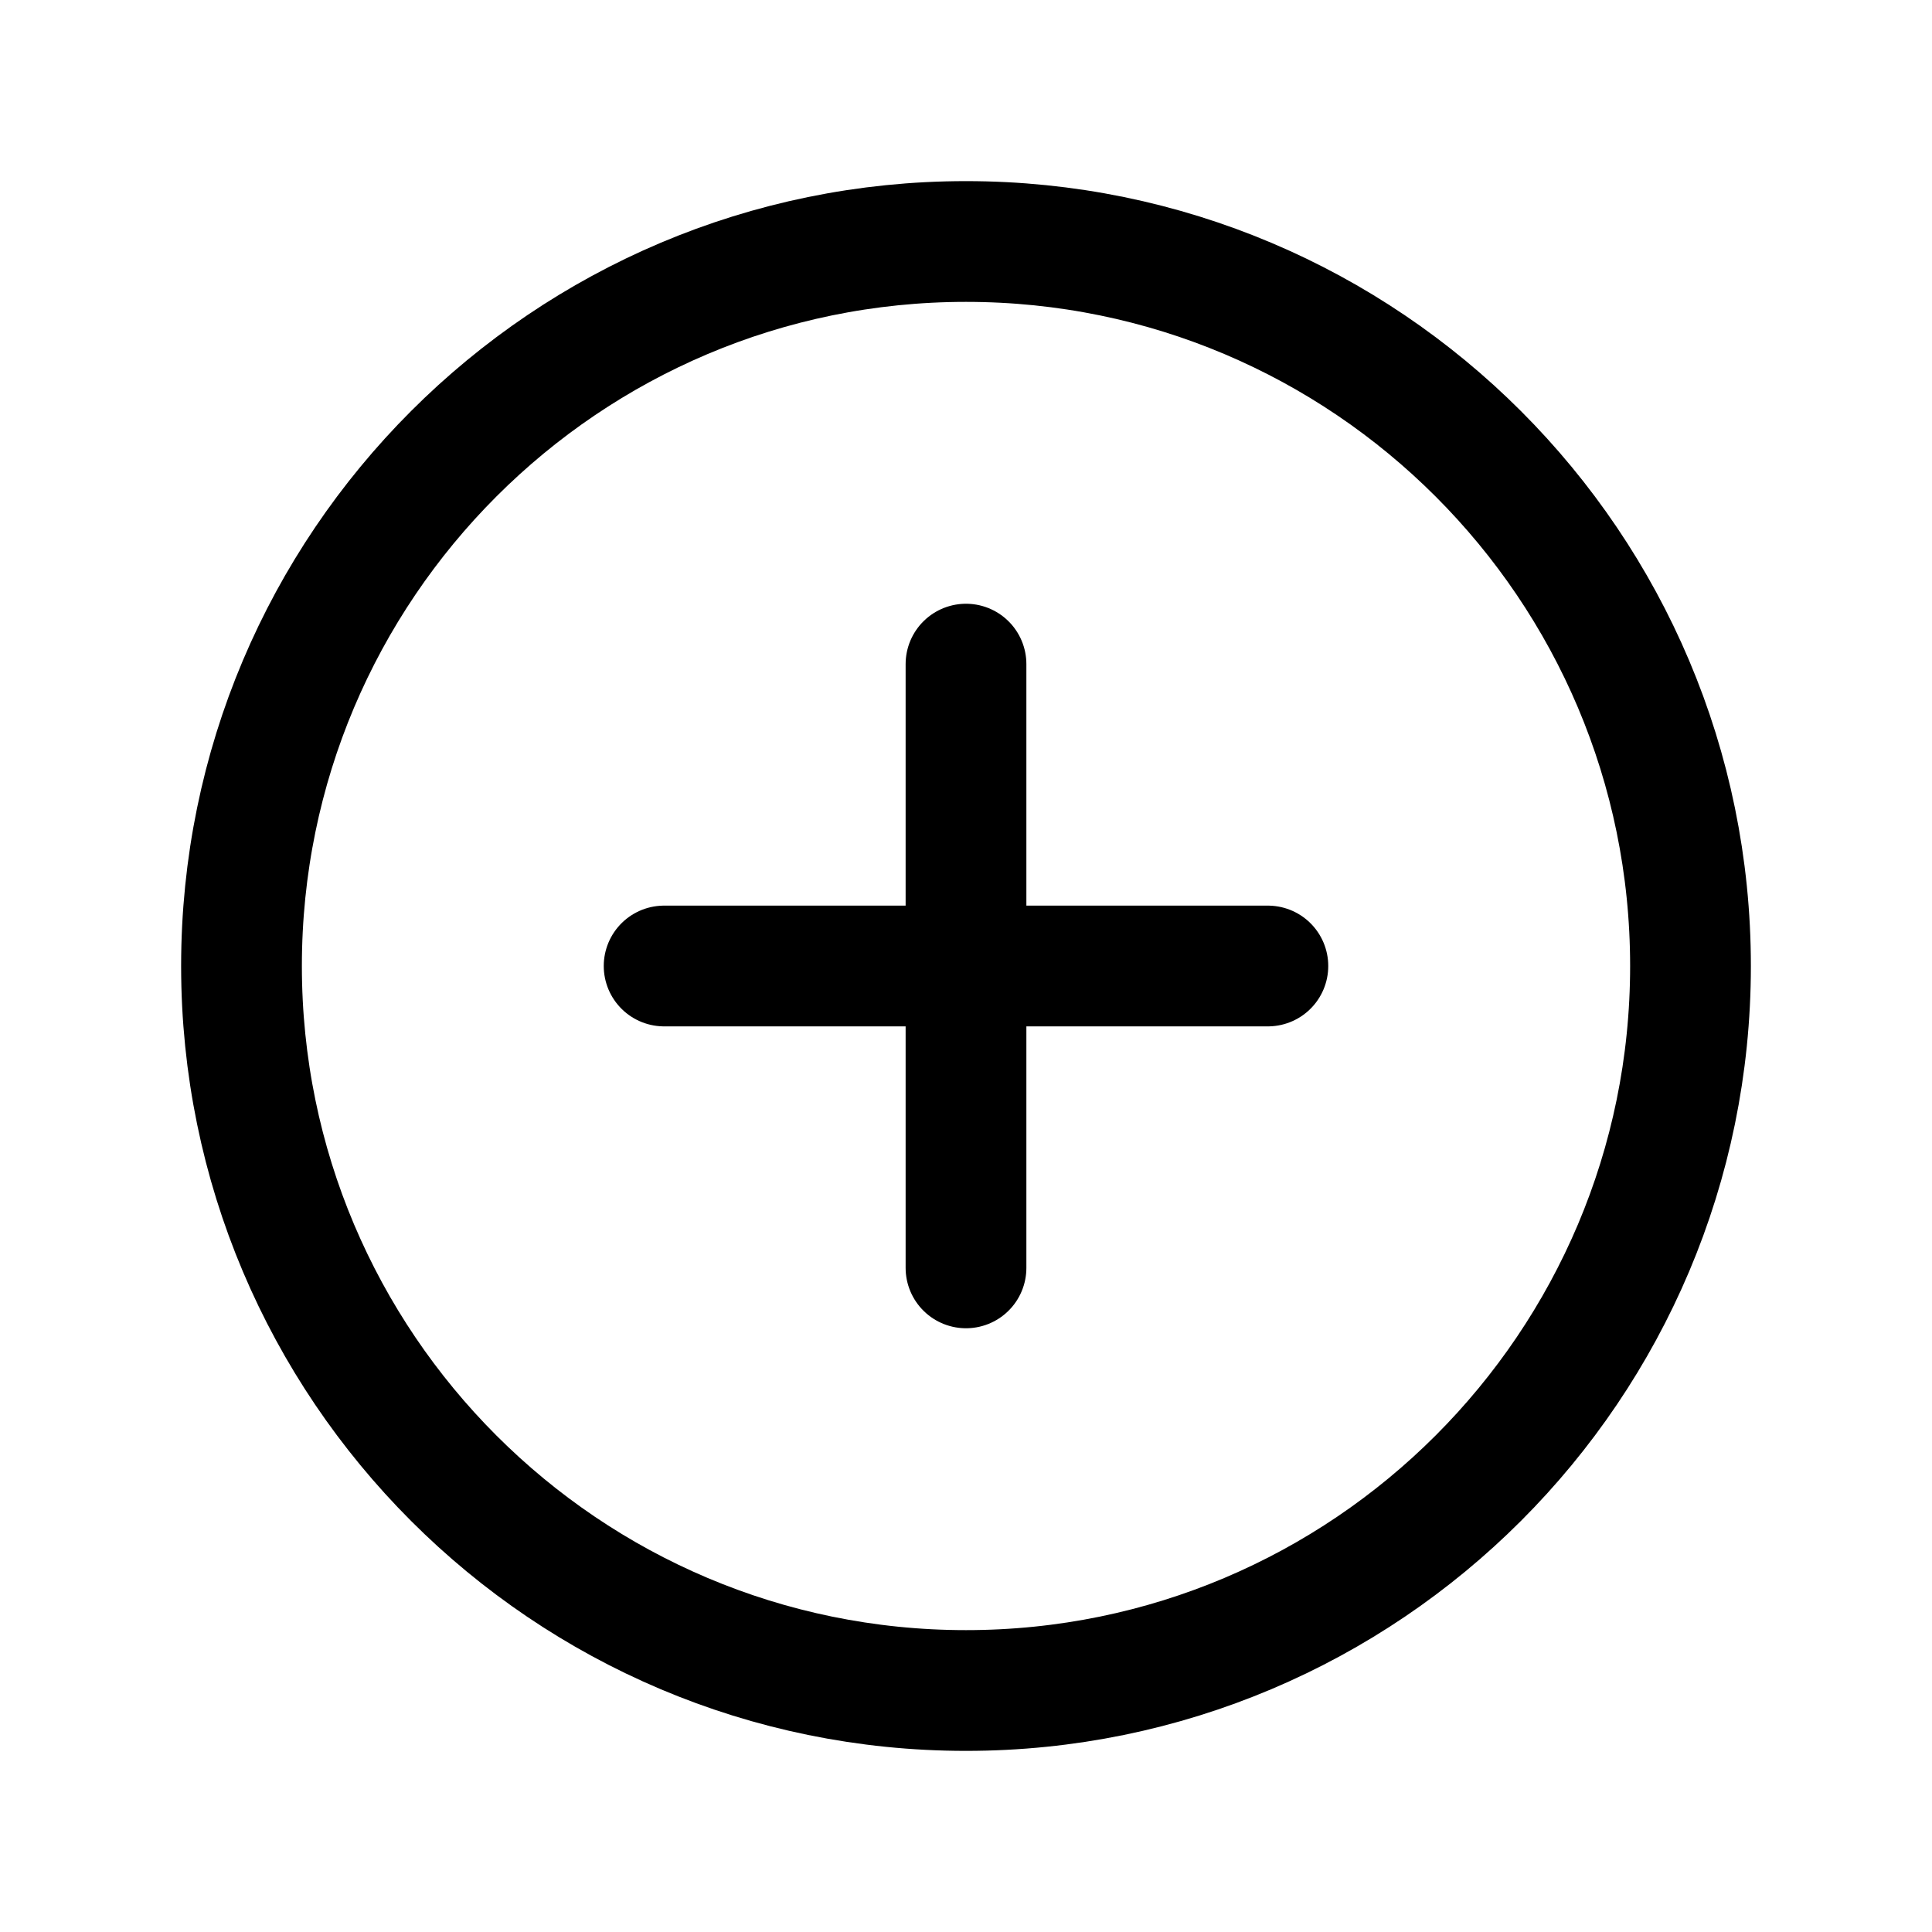
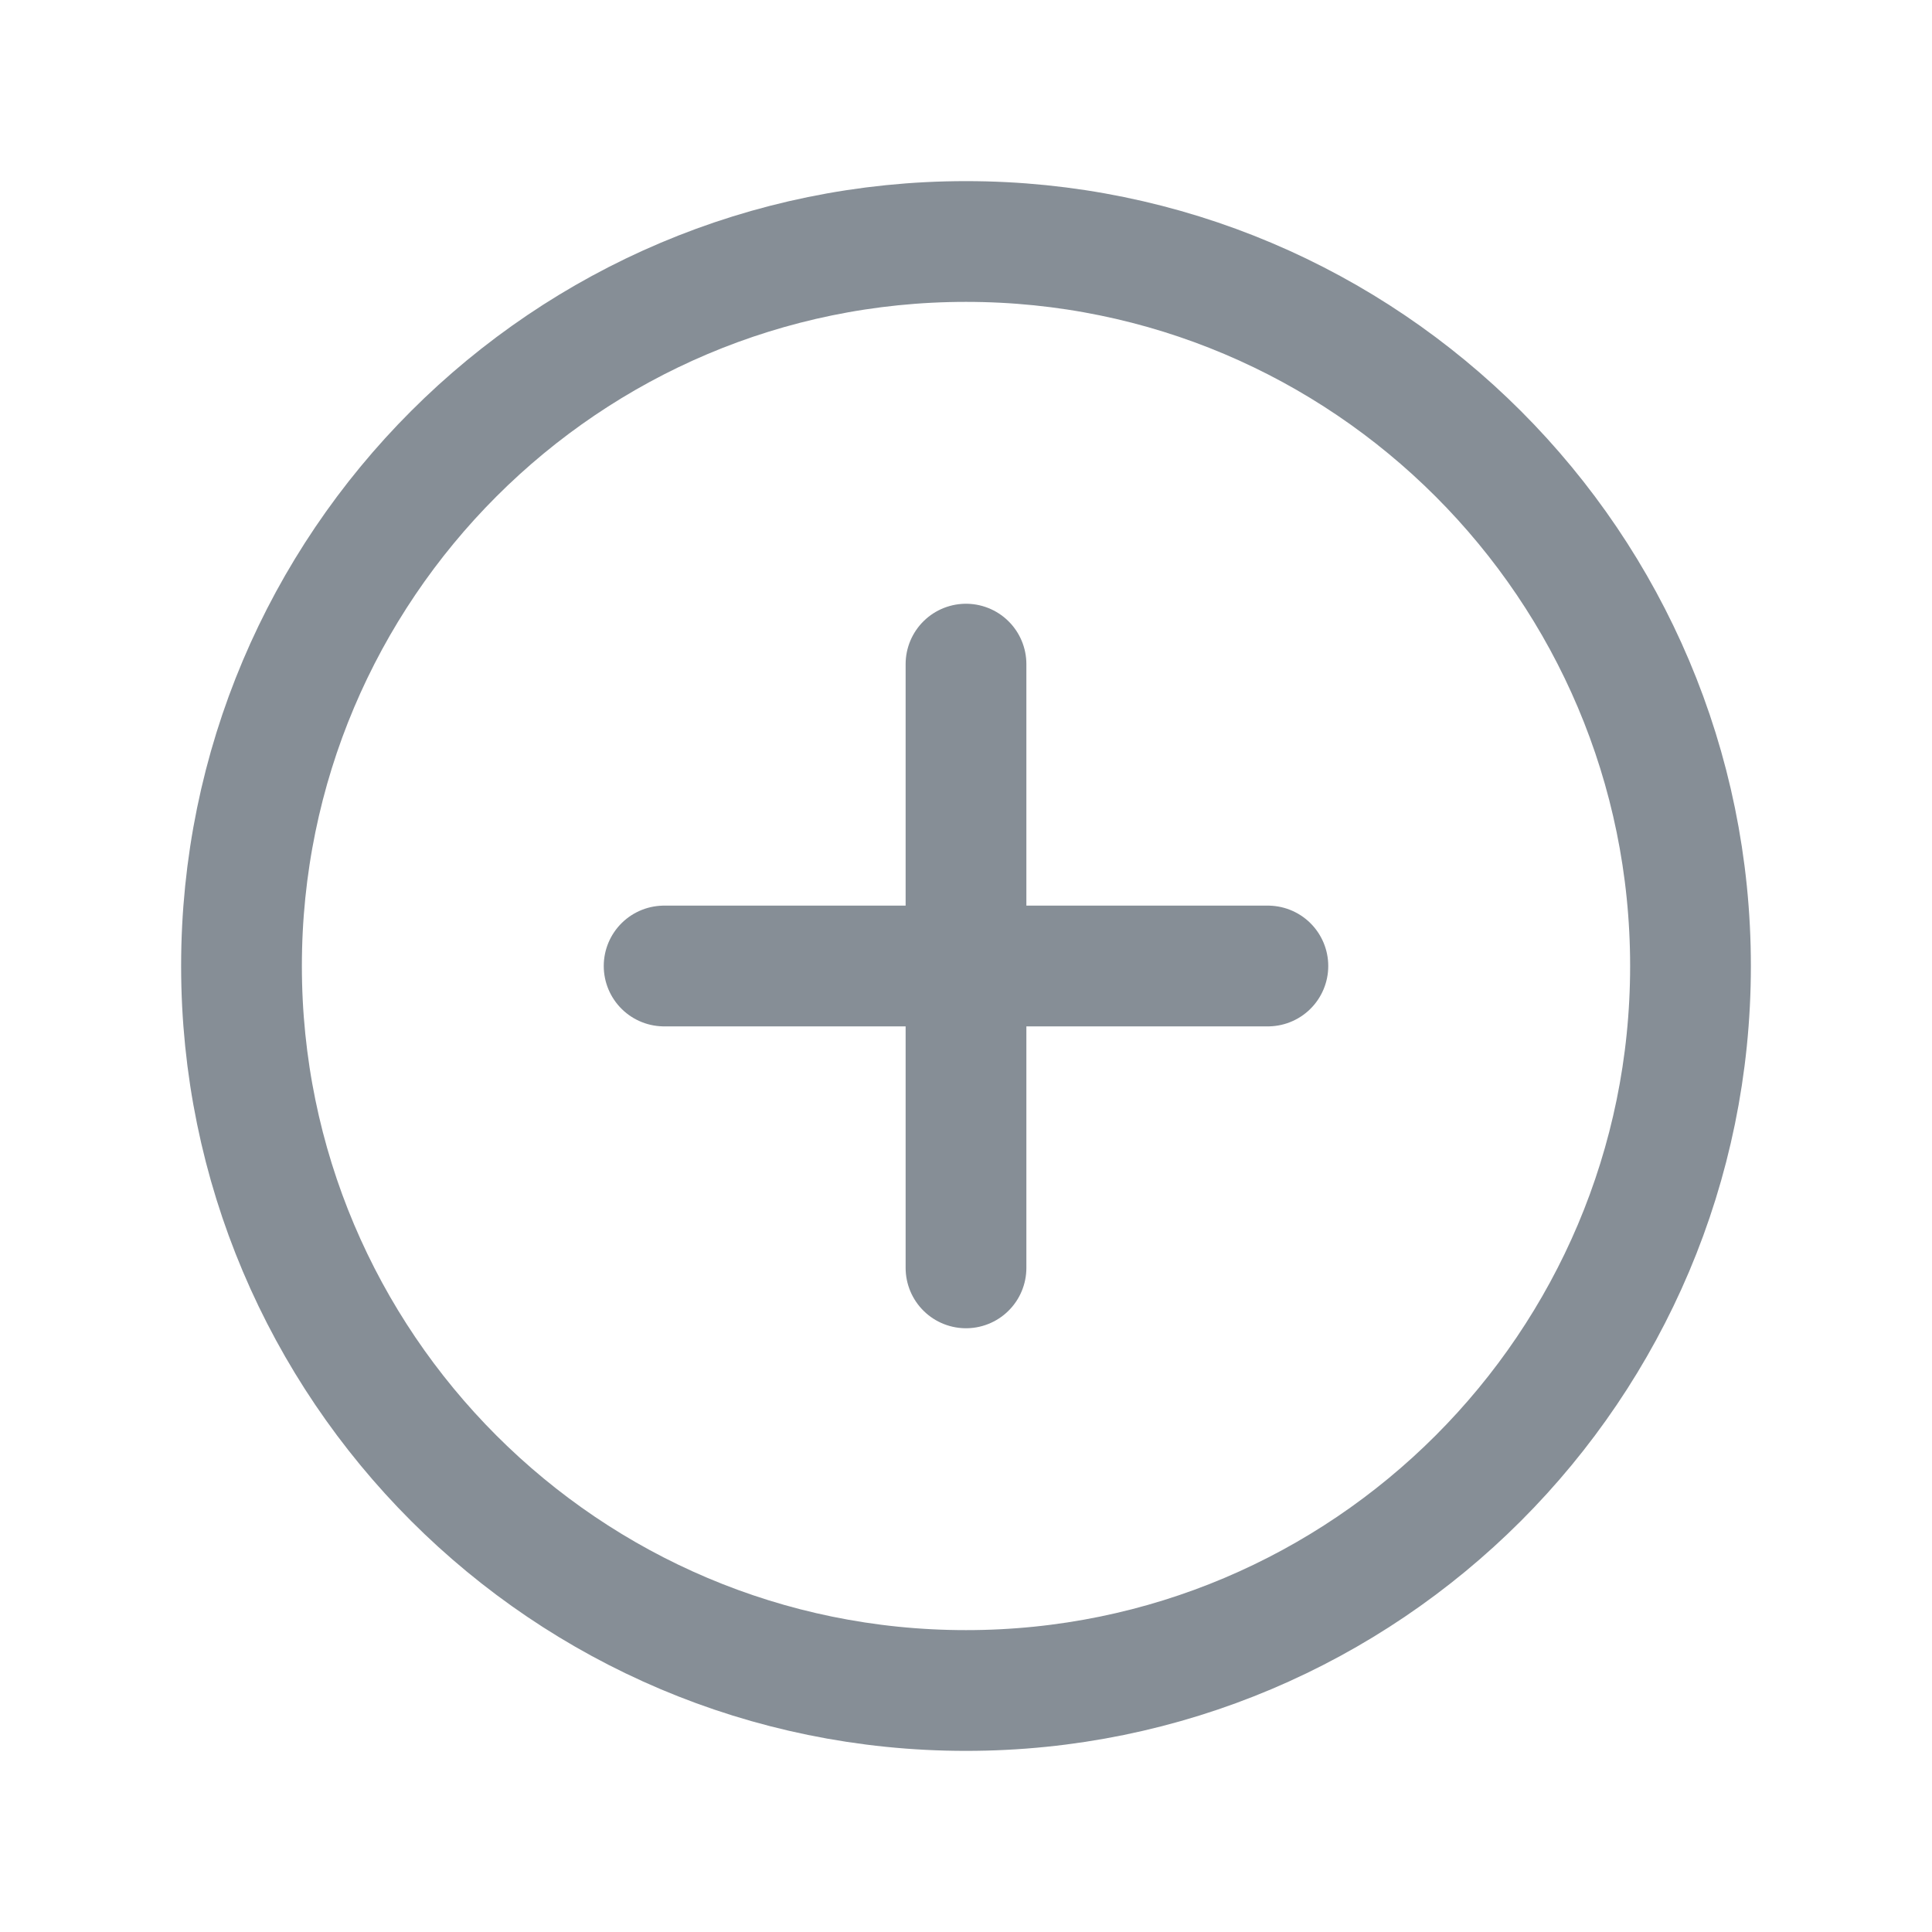
<svg xmlns="http://www.w3.org/2000/svg" class="ionicon" viewBox="0 0 512 512">
-   <path d="M448 256c0-106-86-192-192-192S64 150 64 256s86 192 192 192 192-86 192-192z" fill="none" stroke="currentColor" stroke-miterlimit="10" stroke-width="32" />
-   <path fill="none" stroke="currentColor" stroke-linecap="round" stroke-linejoin="round" stroke-width="32" d="M256 176v160M336 256H176" />
+   <path d="M448 256c0-106-86-192-192-192S64 150 64 256s86 192 192 192 192-86 192-192z" fill="none" stroke="#868e96" stroke-miterlimit="10" stroke-width="32" />
+   <path fill="none" stroke="#868e96" stroke-linecap="round" stroke-linejoin="round" stroke-width="32" d="M256 176v160M336 256H176" />
</svg>
